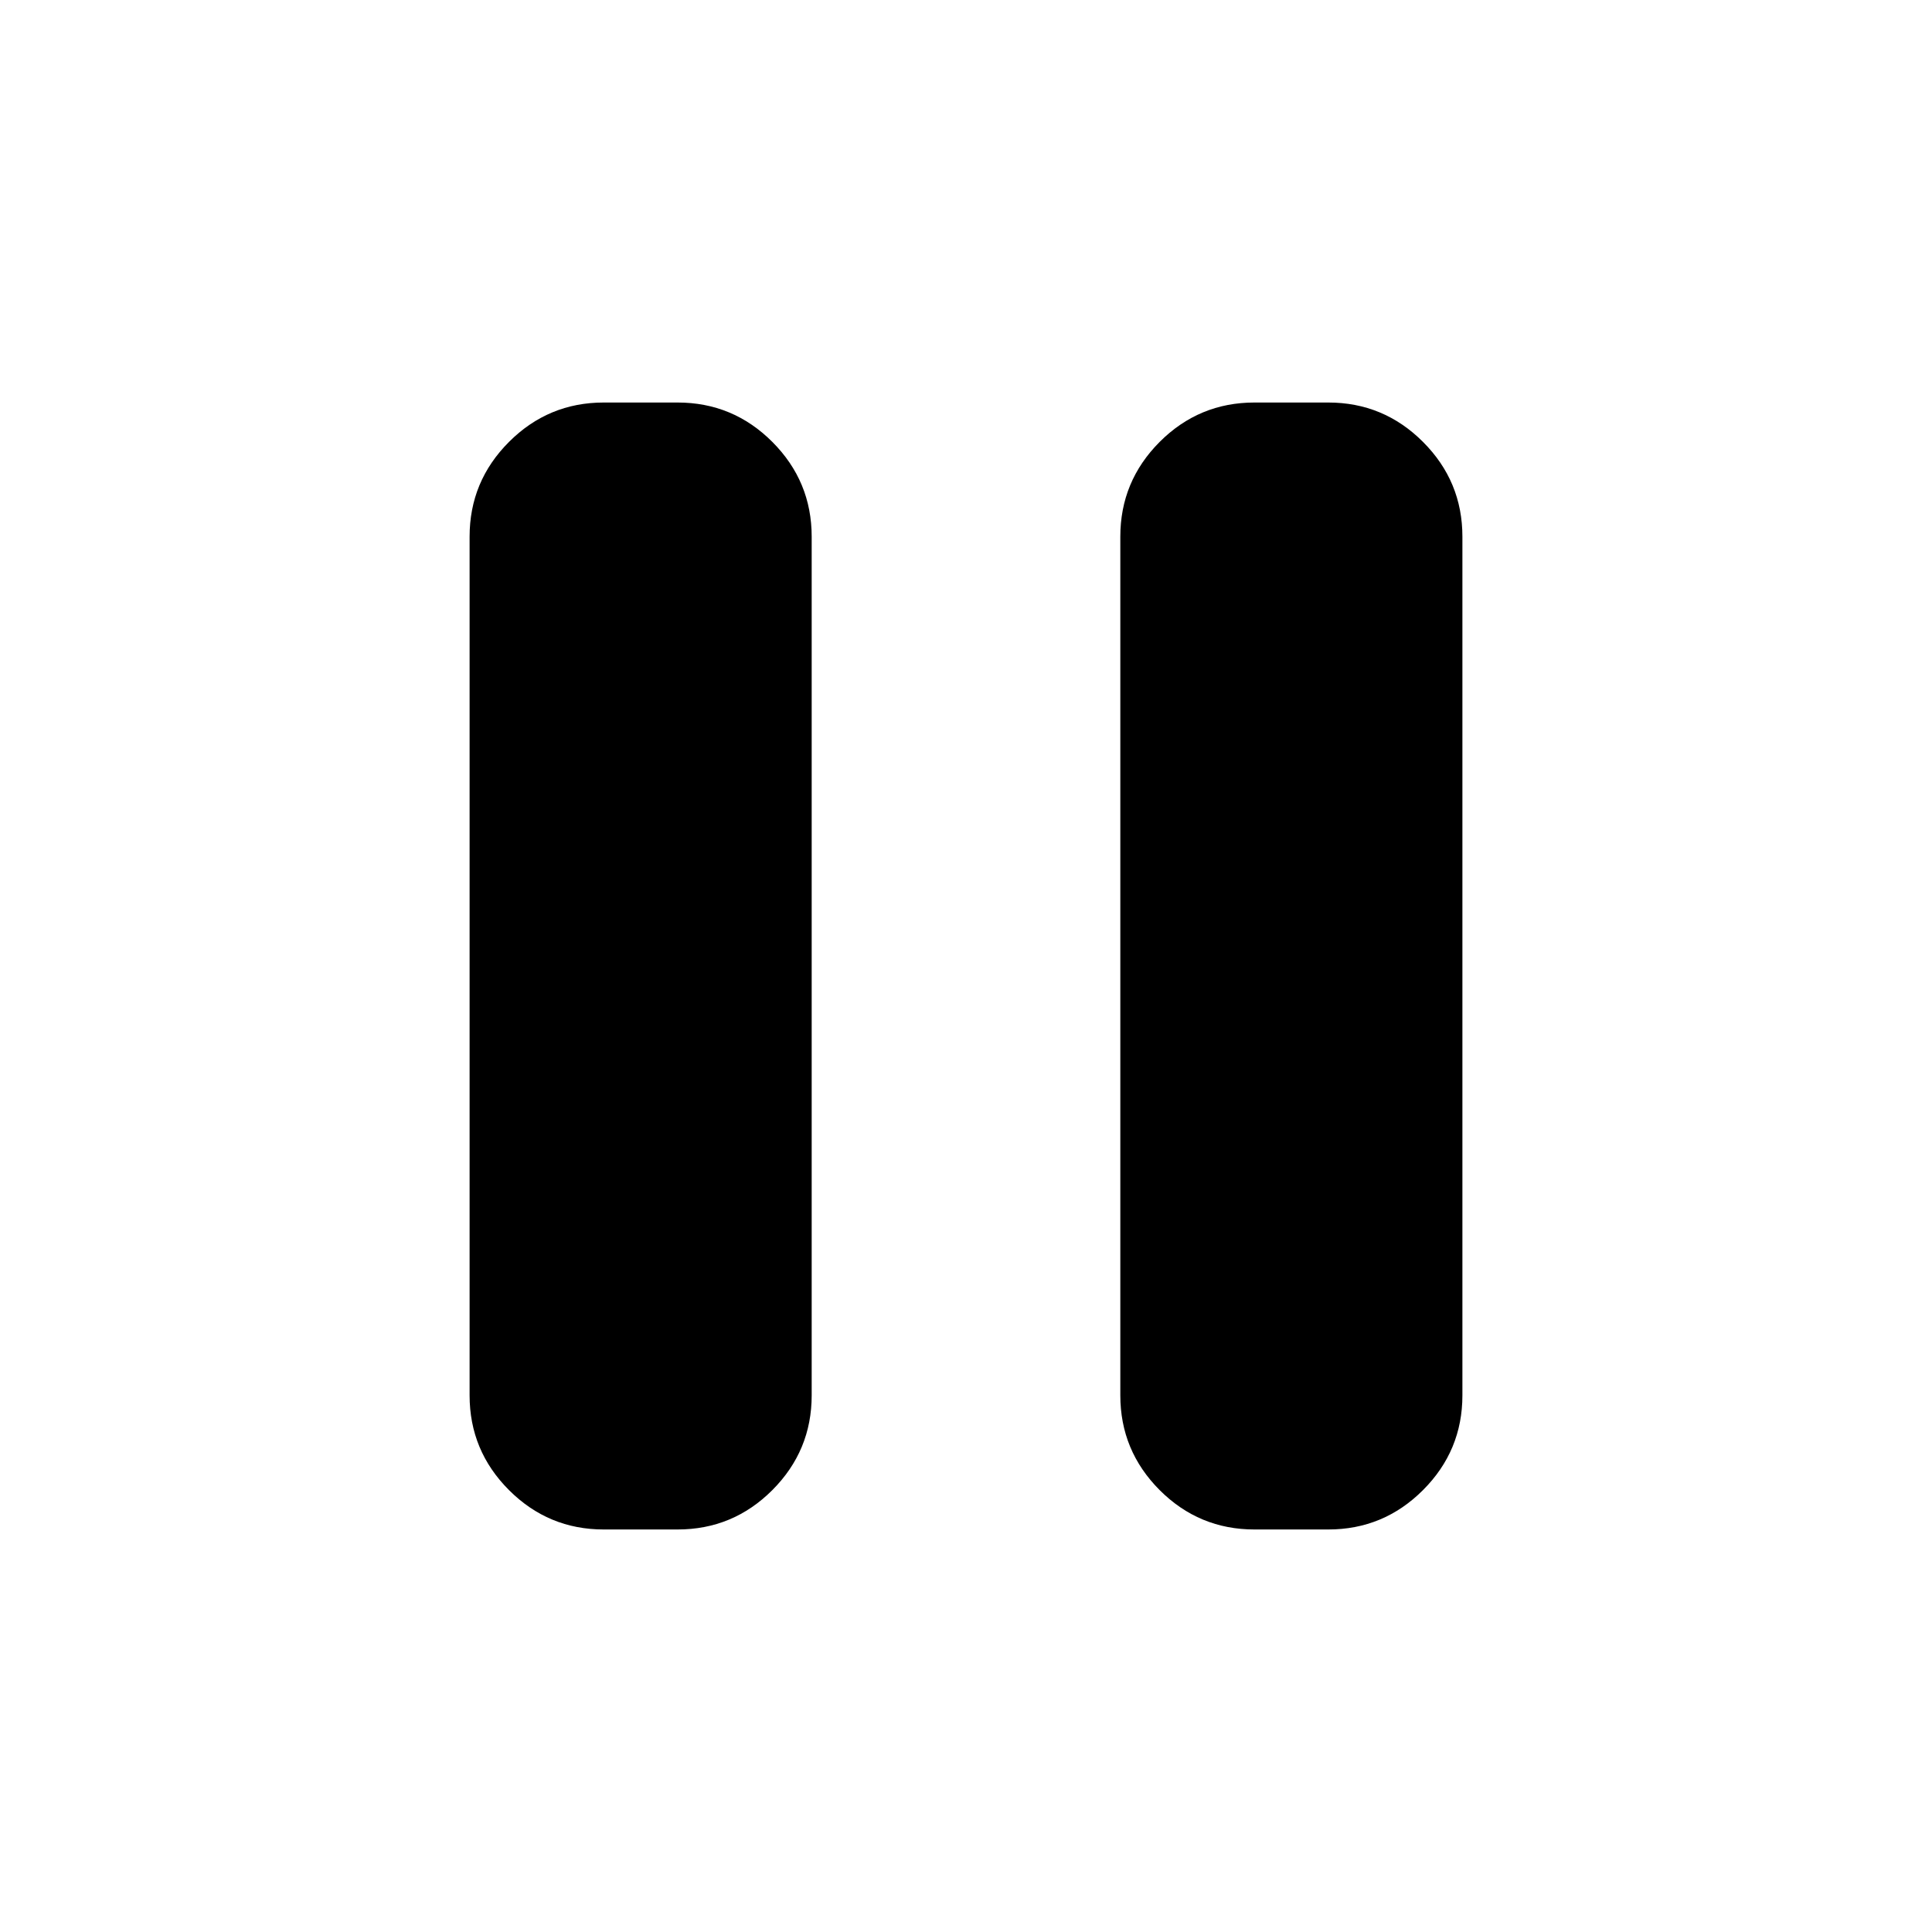
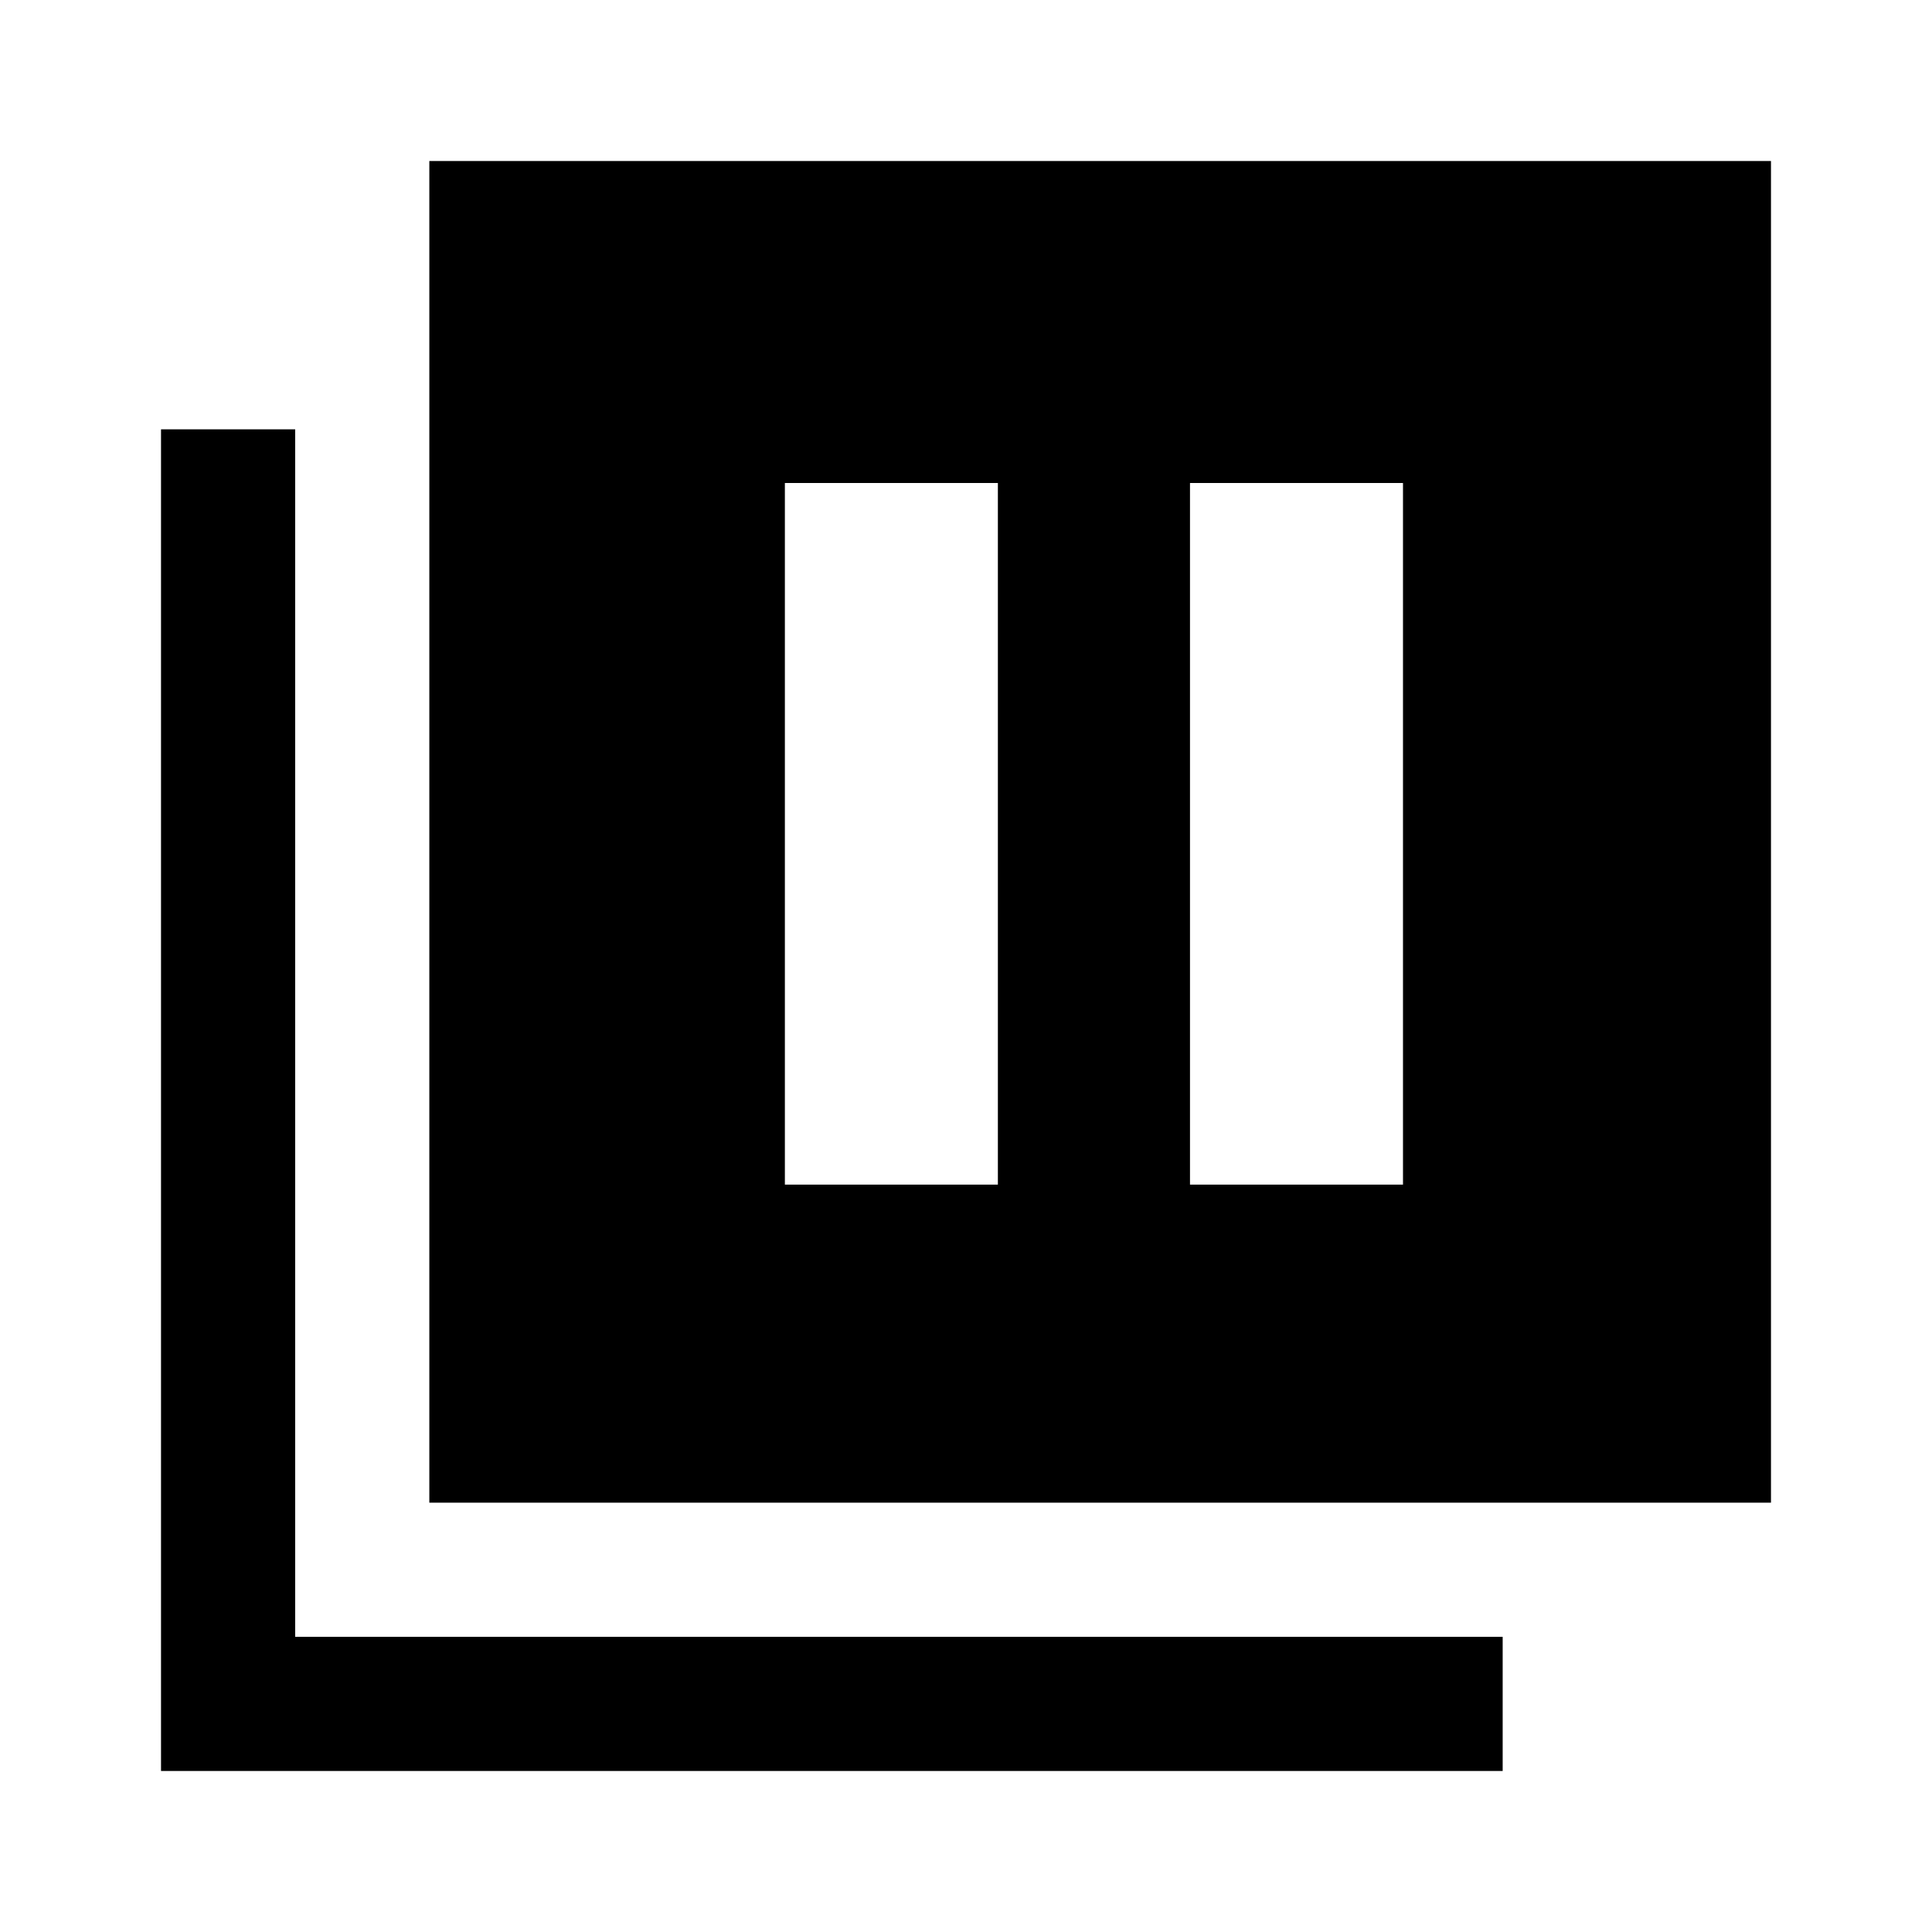
<svg xmlns="http://www.w3.org/2000/svg" width="32" height="32" viewBox="0 0 32 32" fill="none">
-   <path d="M20.778 25.333C20.167 25.333 19.643 25.116 19.208 24.681C18.773 24.245 18.556 23.722 18.556 23.111V8.889C18.556 8.278 18.773 7.755 19.208 7.319C19.643 6.884 20.167 6.667 20.778 6.667H22C22.611 6.667 23.134 6.884 23.569 7.319C24.005 7.755 24.222 8.278 24.222 8.889V23.111C24.222 23.722 24.005 24.245 23.569 24.681C23.134 25.116 22.611 25.333 22 25.333H20.778ZM10 25.333C9.389 25.333 8.866 25.116 8.431 24.681C7.995 24.245 7.778 23.722 7.778 23.111V8.889C7.778 8.278 7.995 7.755 8.431 7.319C8.866 6.884 9.389 6.667 10 6.667H11.222C11.834 6.667 12.357 6.884 12.792 7.319C13.227 7.755 13.444 8.278 13.444 8.889V23.111C13.444 23.722 13.227 24.245 12.792 24.681C12.357 25.116 11.834 25.333 11.222 25.333H10Z" fill="currentColor" />
+   <path d="M4.889 27.111H24.889V29.333H2.667V7.111H4.889V27.111ZM29.333 24.889H7.111V2.667H29.333V24.889ZM13 8V19.621H16.528V8H13ZM19.71 8V19.621H23.238V8H19.71Z" fill="currentColor" />
</svg>
